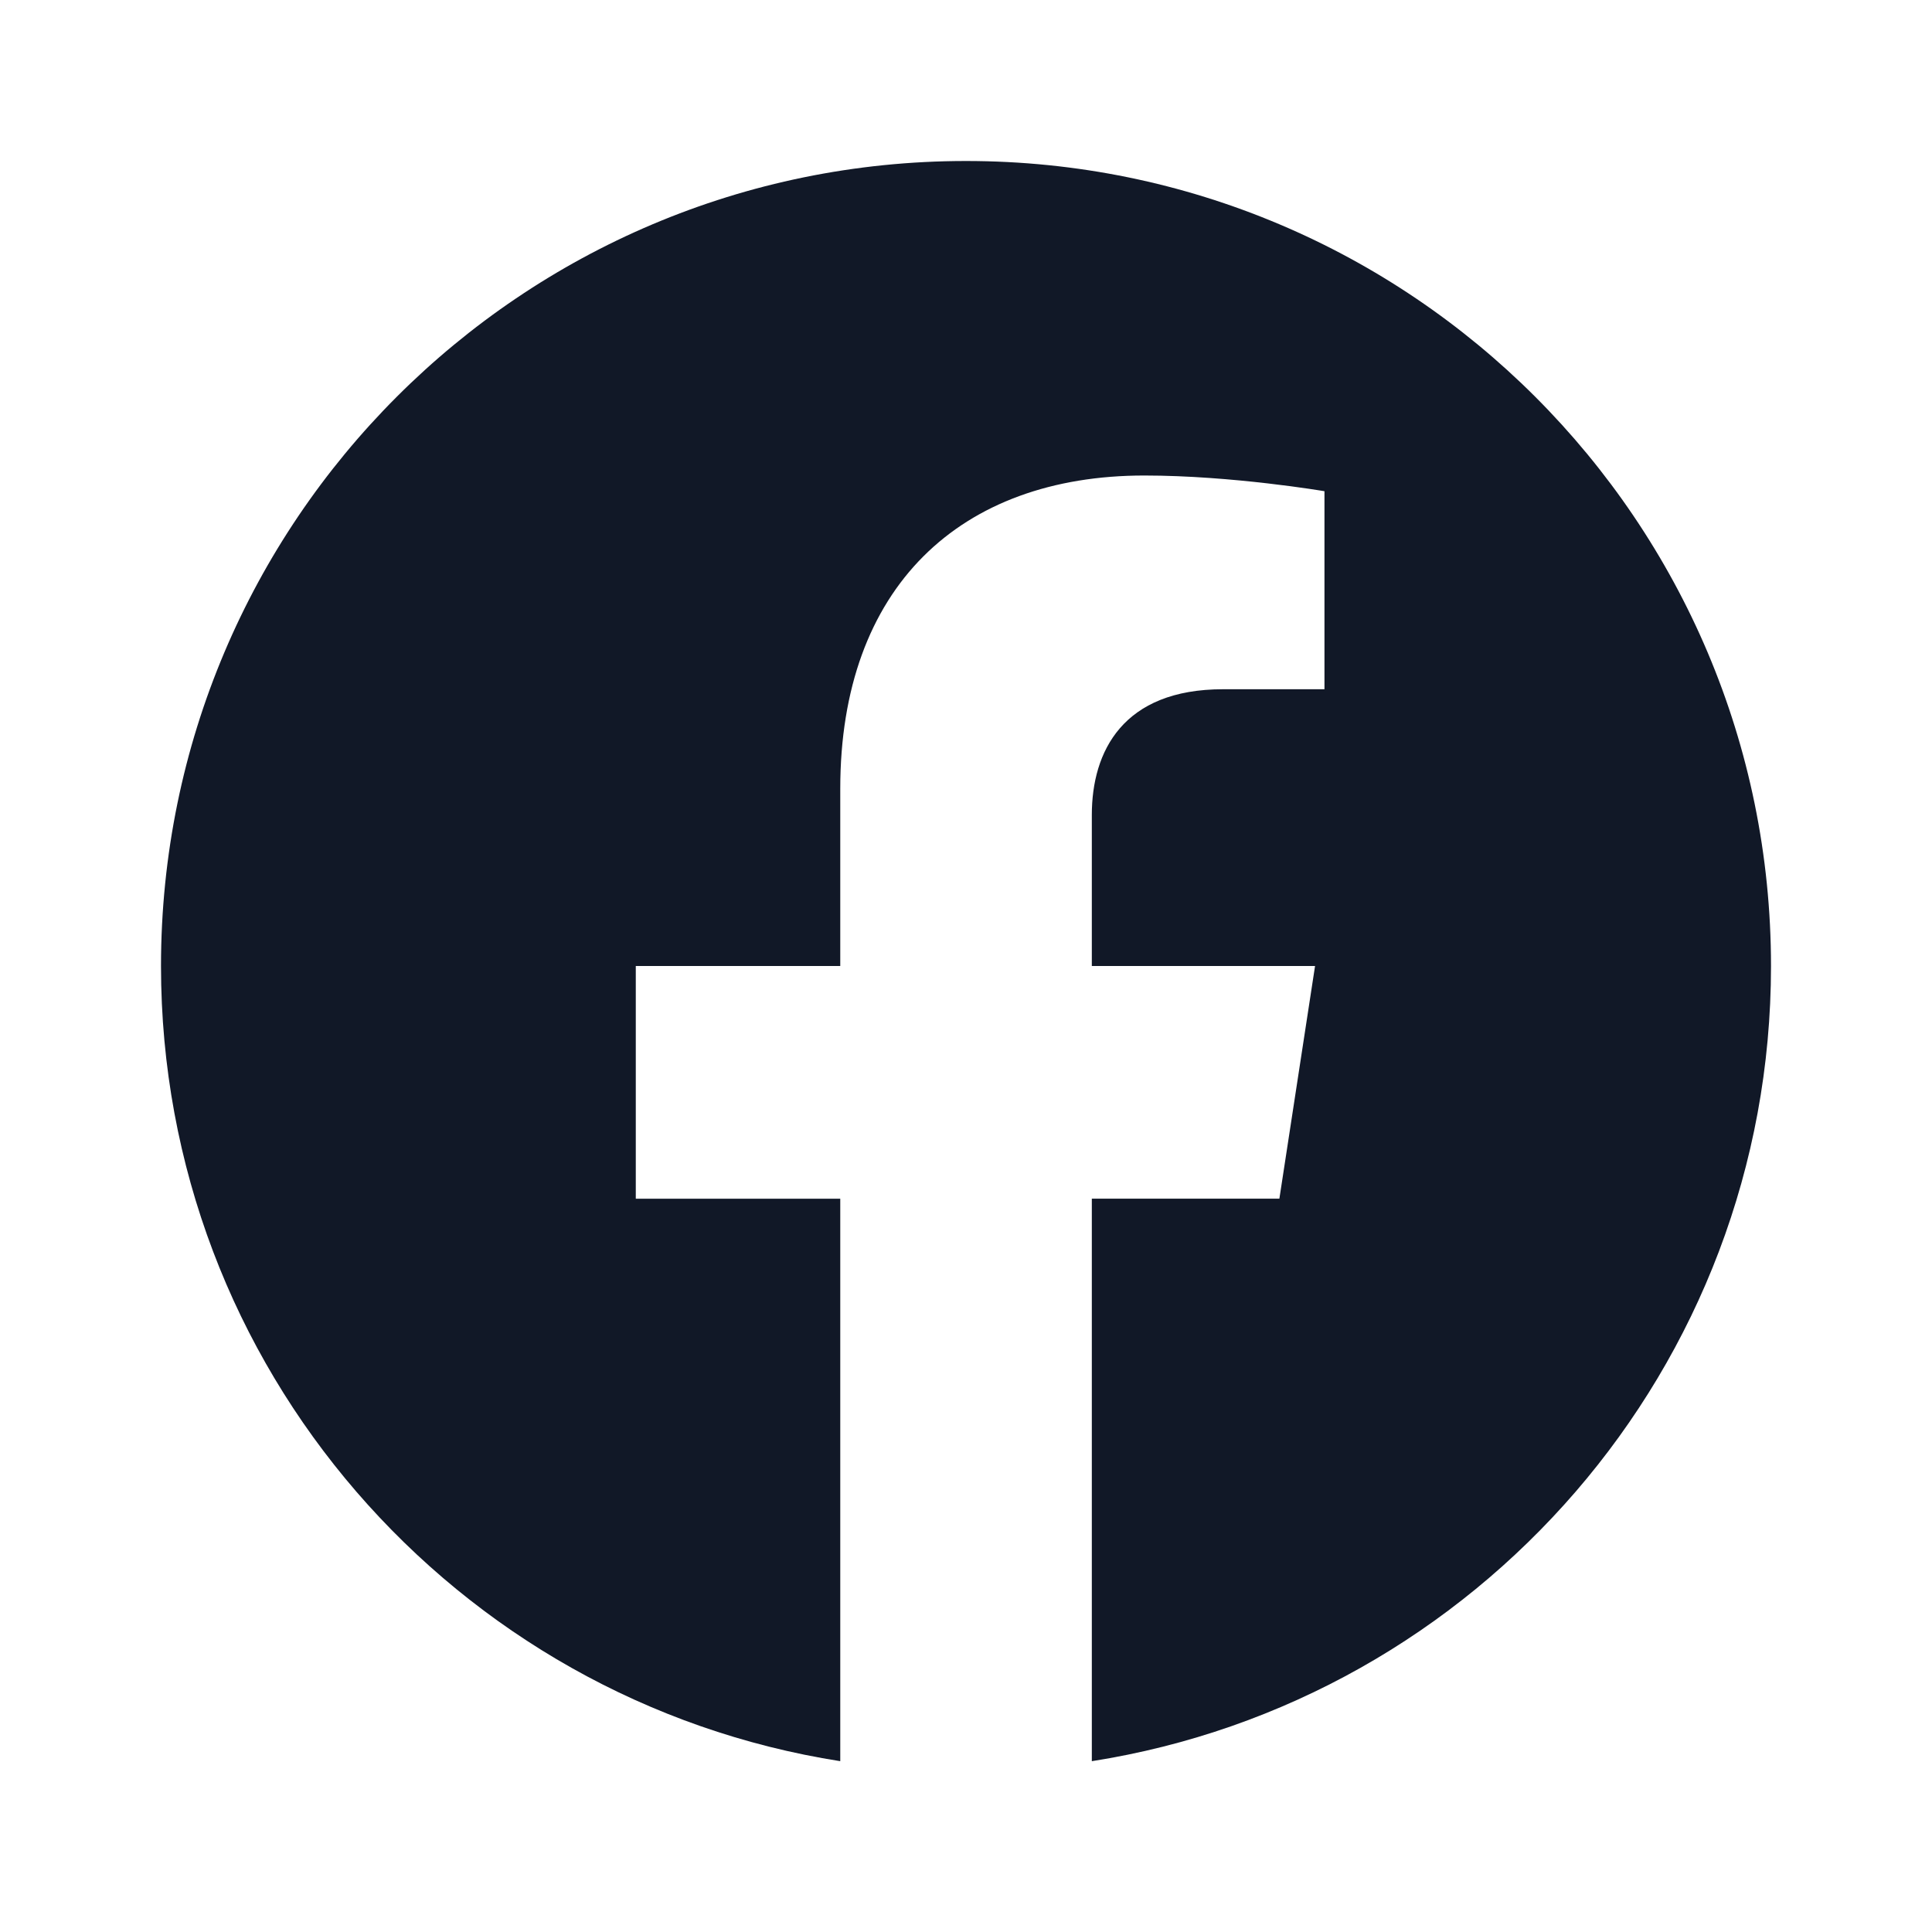
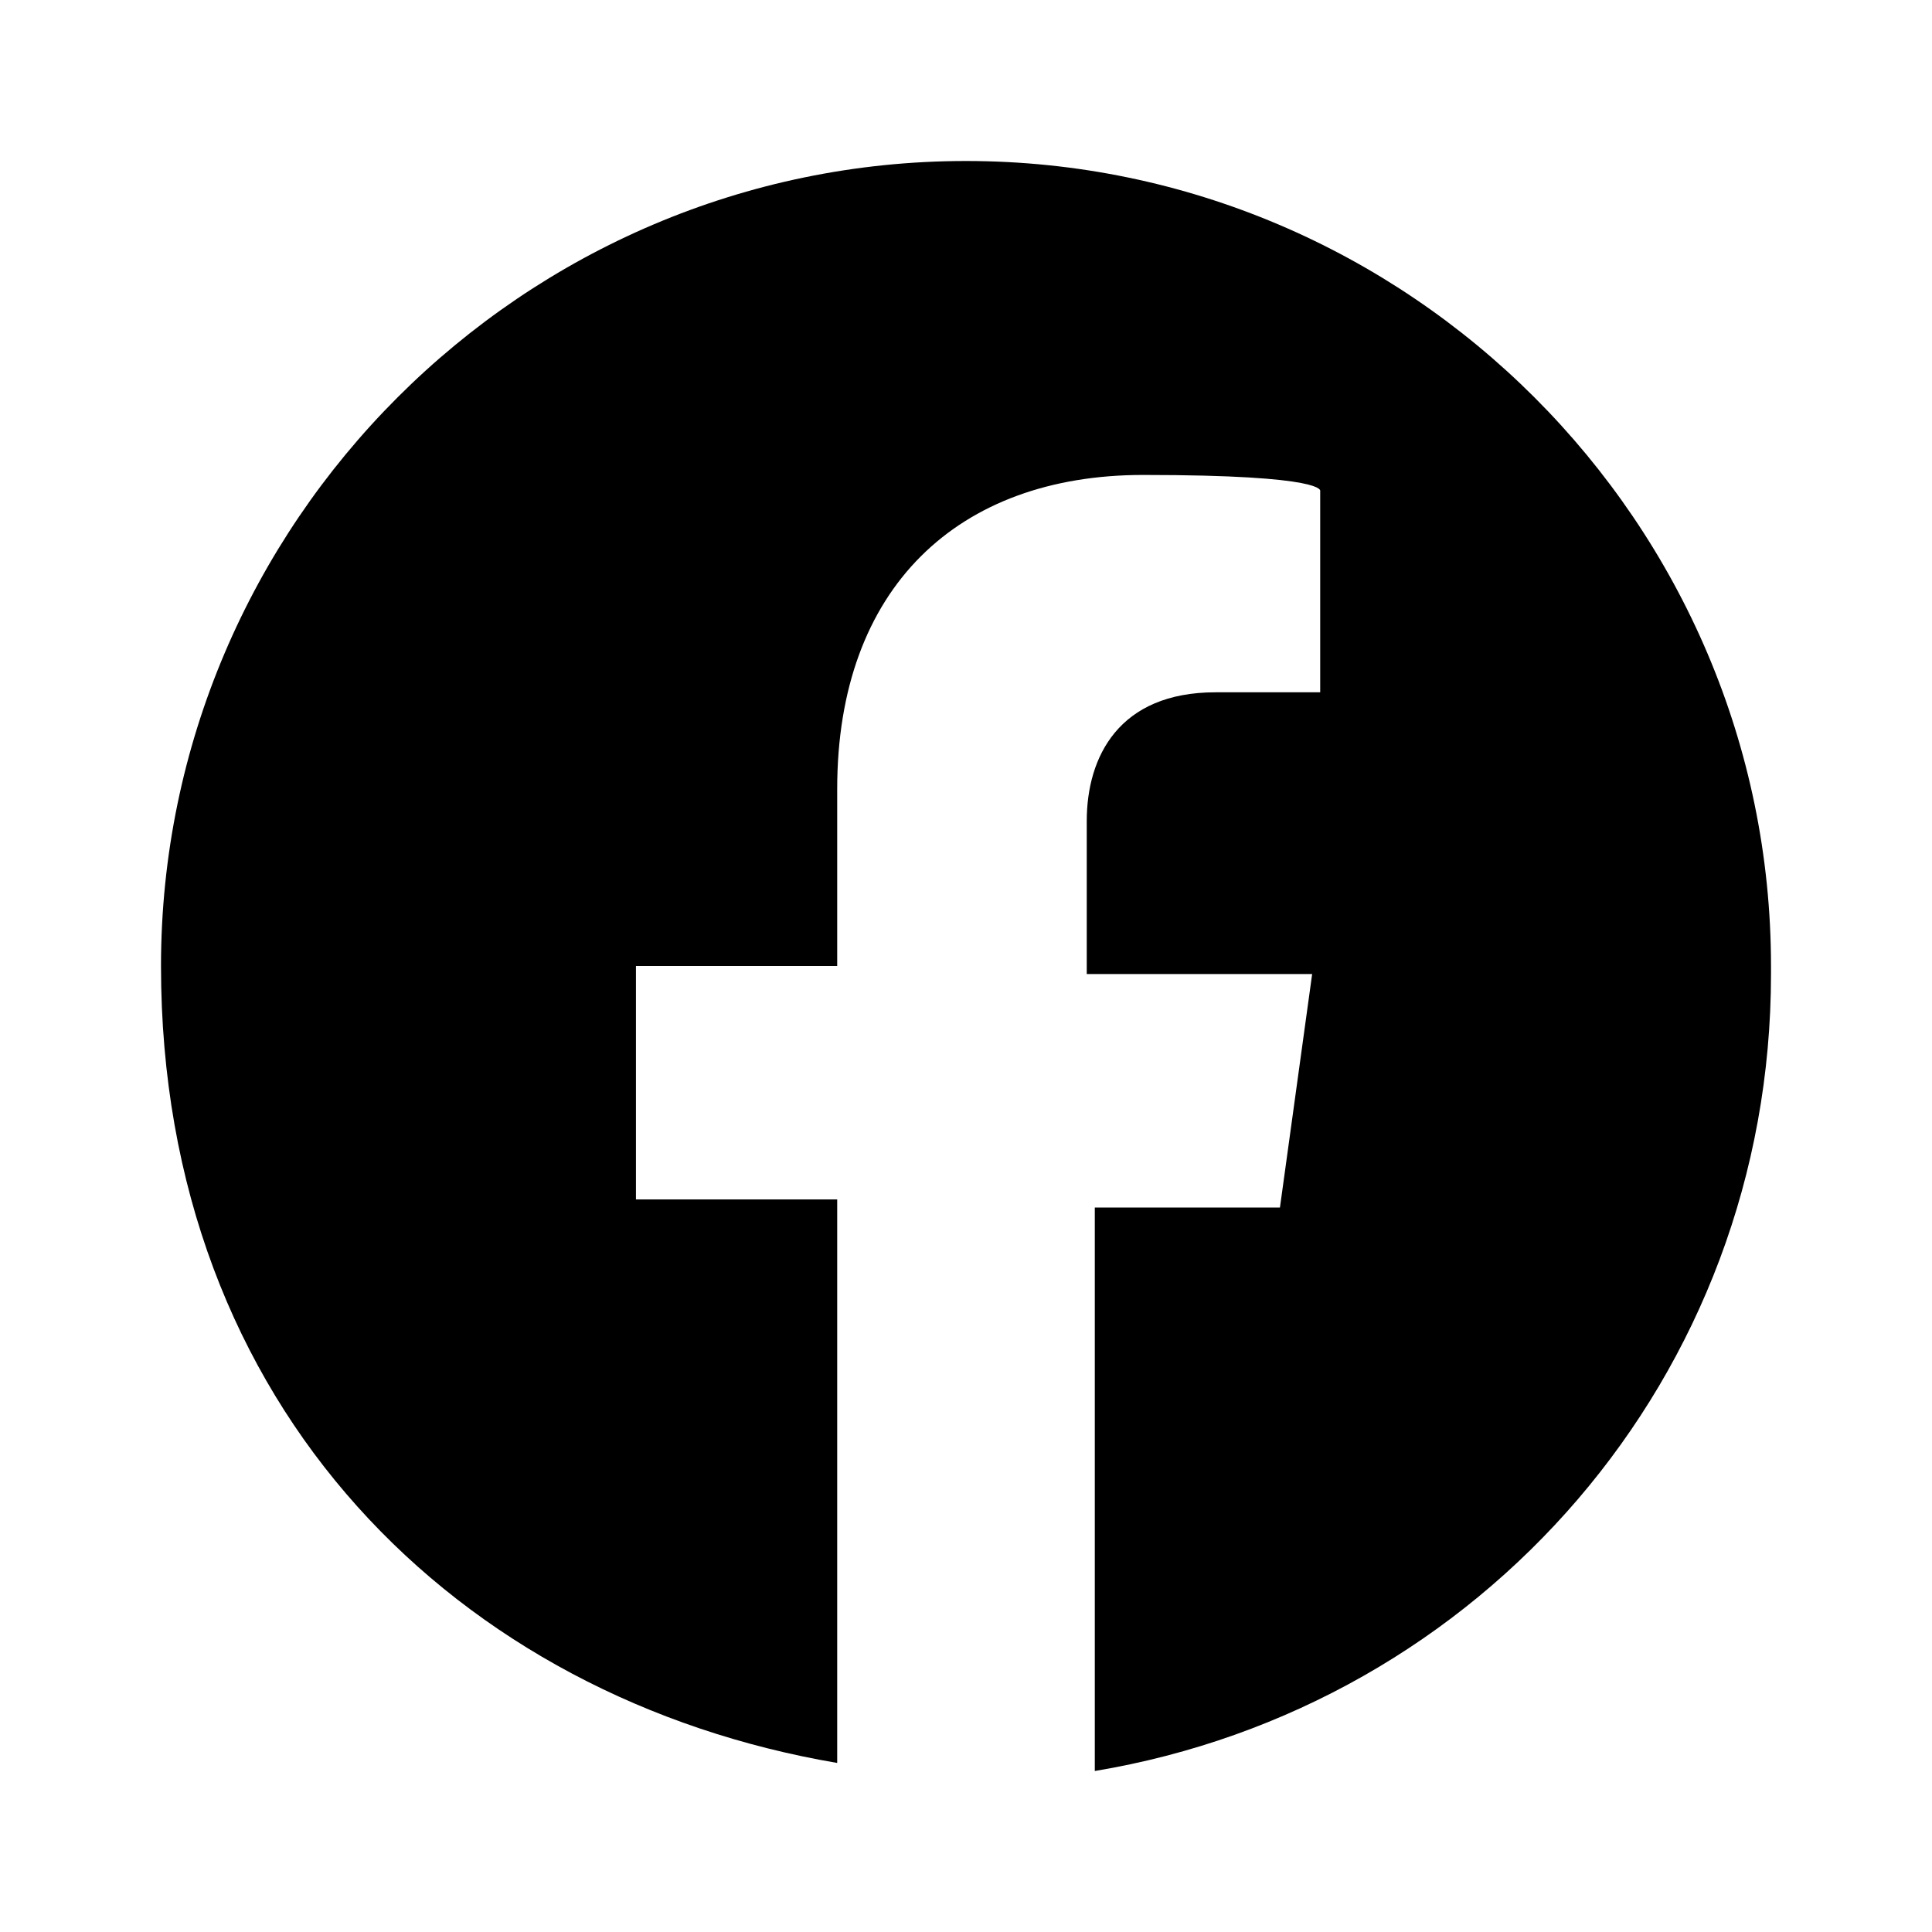
- <svg xmlns="http://www.w3.org/2000/svg" width="24" height="24" viewBox="0 0 24 24" fill="none">
-   <path fill-rule="evenodd" clip-rule="evenodd" d="M22 12C22 6.477 17.523 2 12 2C6.477 2 2 6.477 2 12C2 16.991 5.657 21.128 10.438 21.878V14.891H7.898V12H10.438V9.797C10.438 7.291 11.93 5.907 14.215 5.907C15.309 5.907 16.453 6.102 16.453 6.102V8.562H15.193C13.95 8.562 13.563 9.333 13.563 10.124V12H16.336L15.893 14.89H13.563V21.878C18.343 21.128 22 16.991 22 12Z" fill="#111827" />
+ <svg xmlns="http://www.w3.org/2000/svg" viewBox="0 0 24 24">
+   <path d="m22 12c0-5.5-4.5-10-10-10s-10 4.5-10 10 3.7 9.1 8.4 9.9v-7h-2.5v-2.9h2.5v-2.2c0-2.5 1.5-3.9 3.8-3.9s2.2.2 2.2.2v2.5h-1.3c-1.2 0-1.6.8-1.6 1.6v1.9h2.8l-.4 2.9h-2.3v7c4.8-.8 8.4-4.9 8.4-9.9z" />
</svg>
